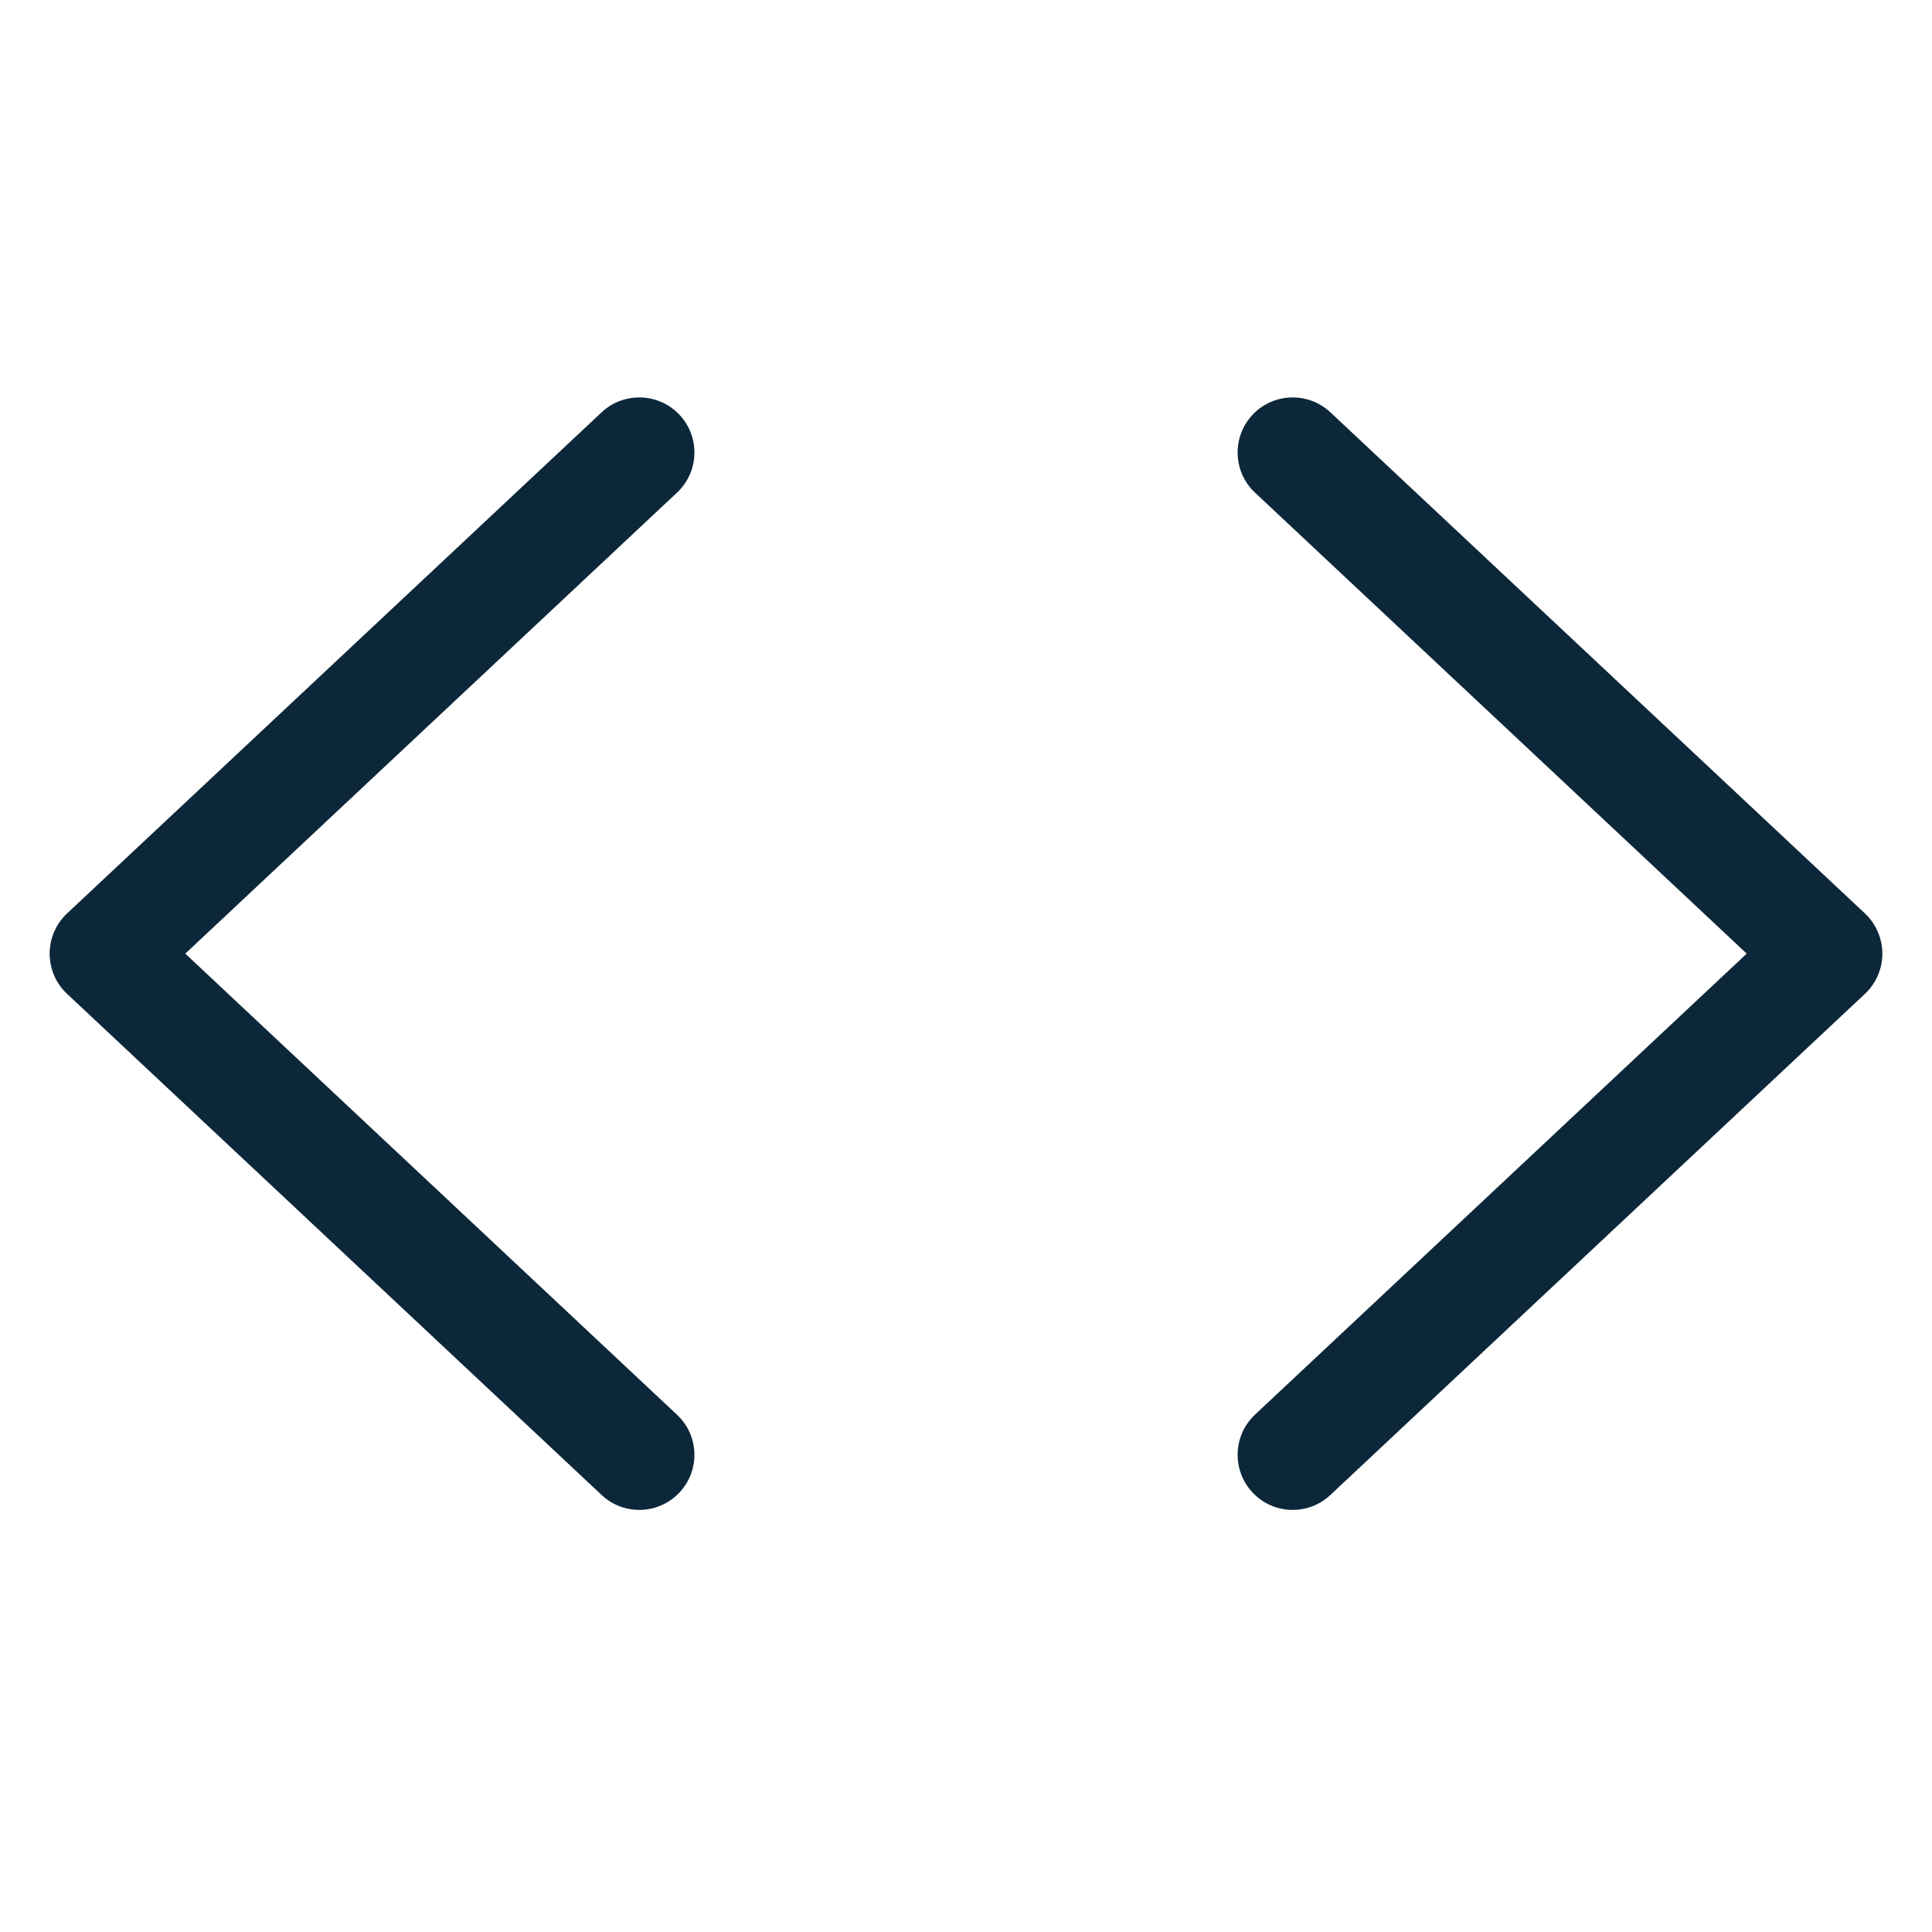
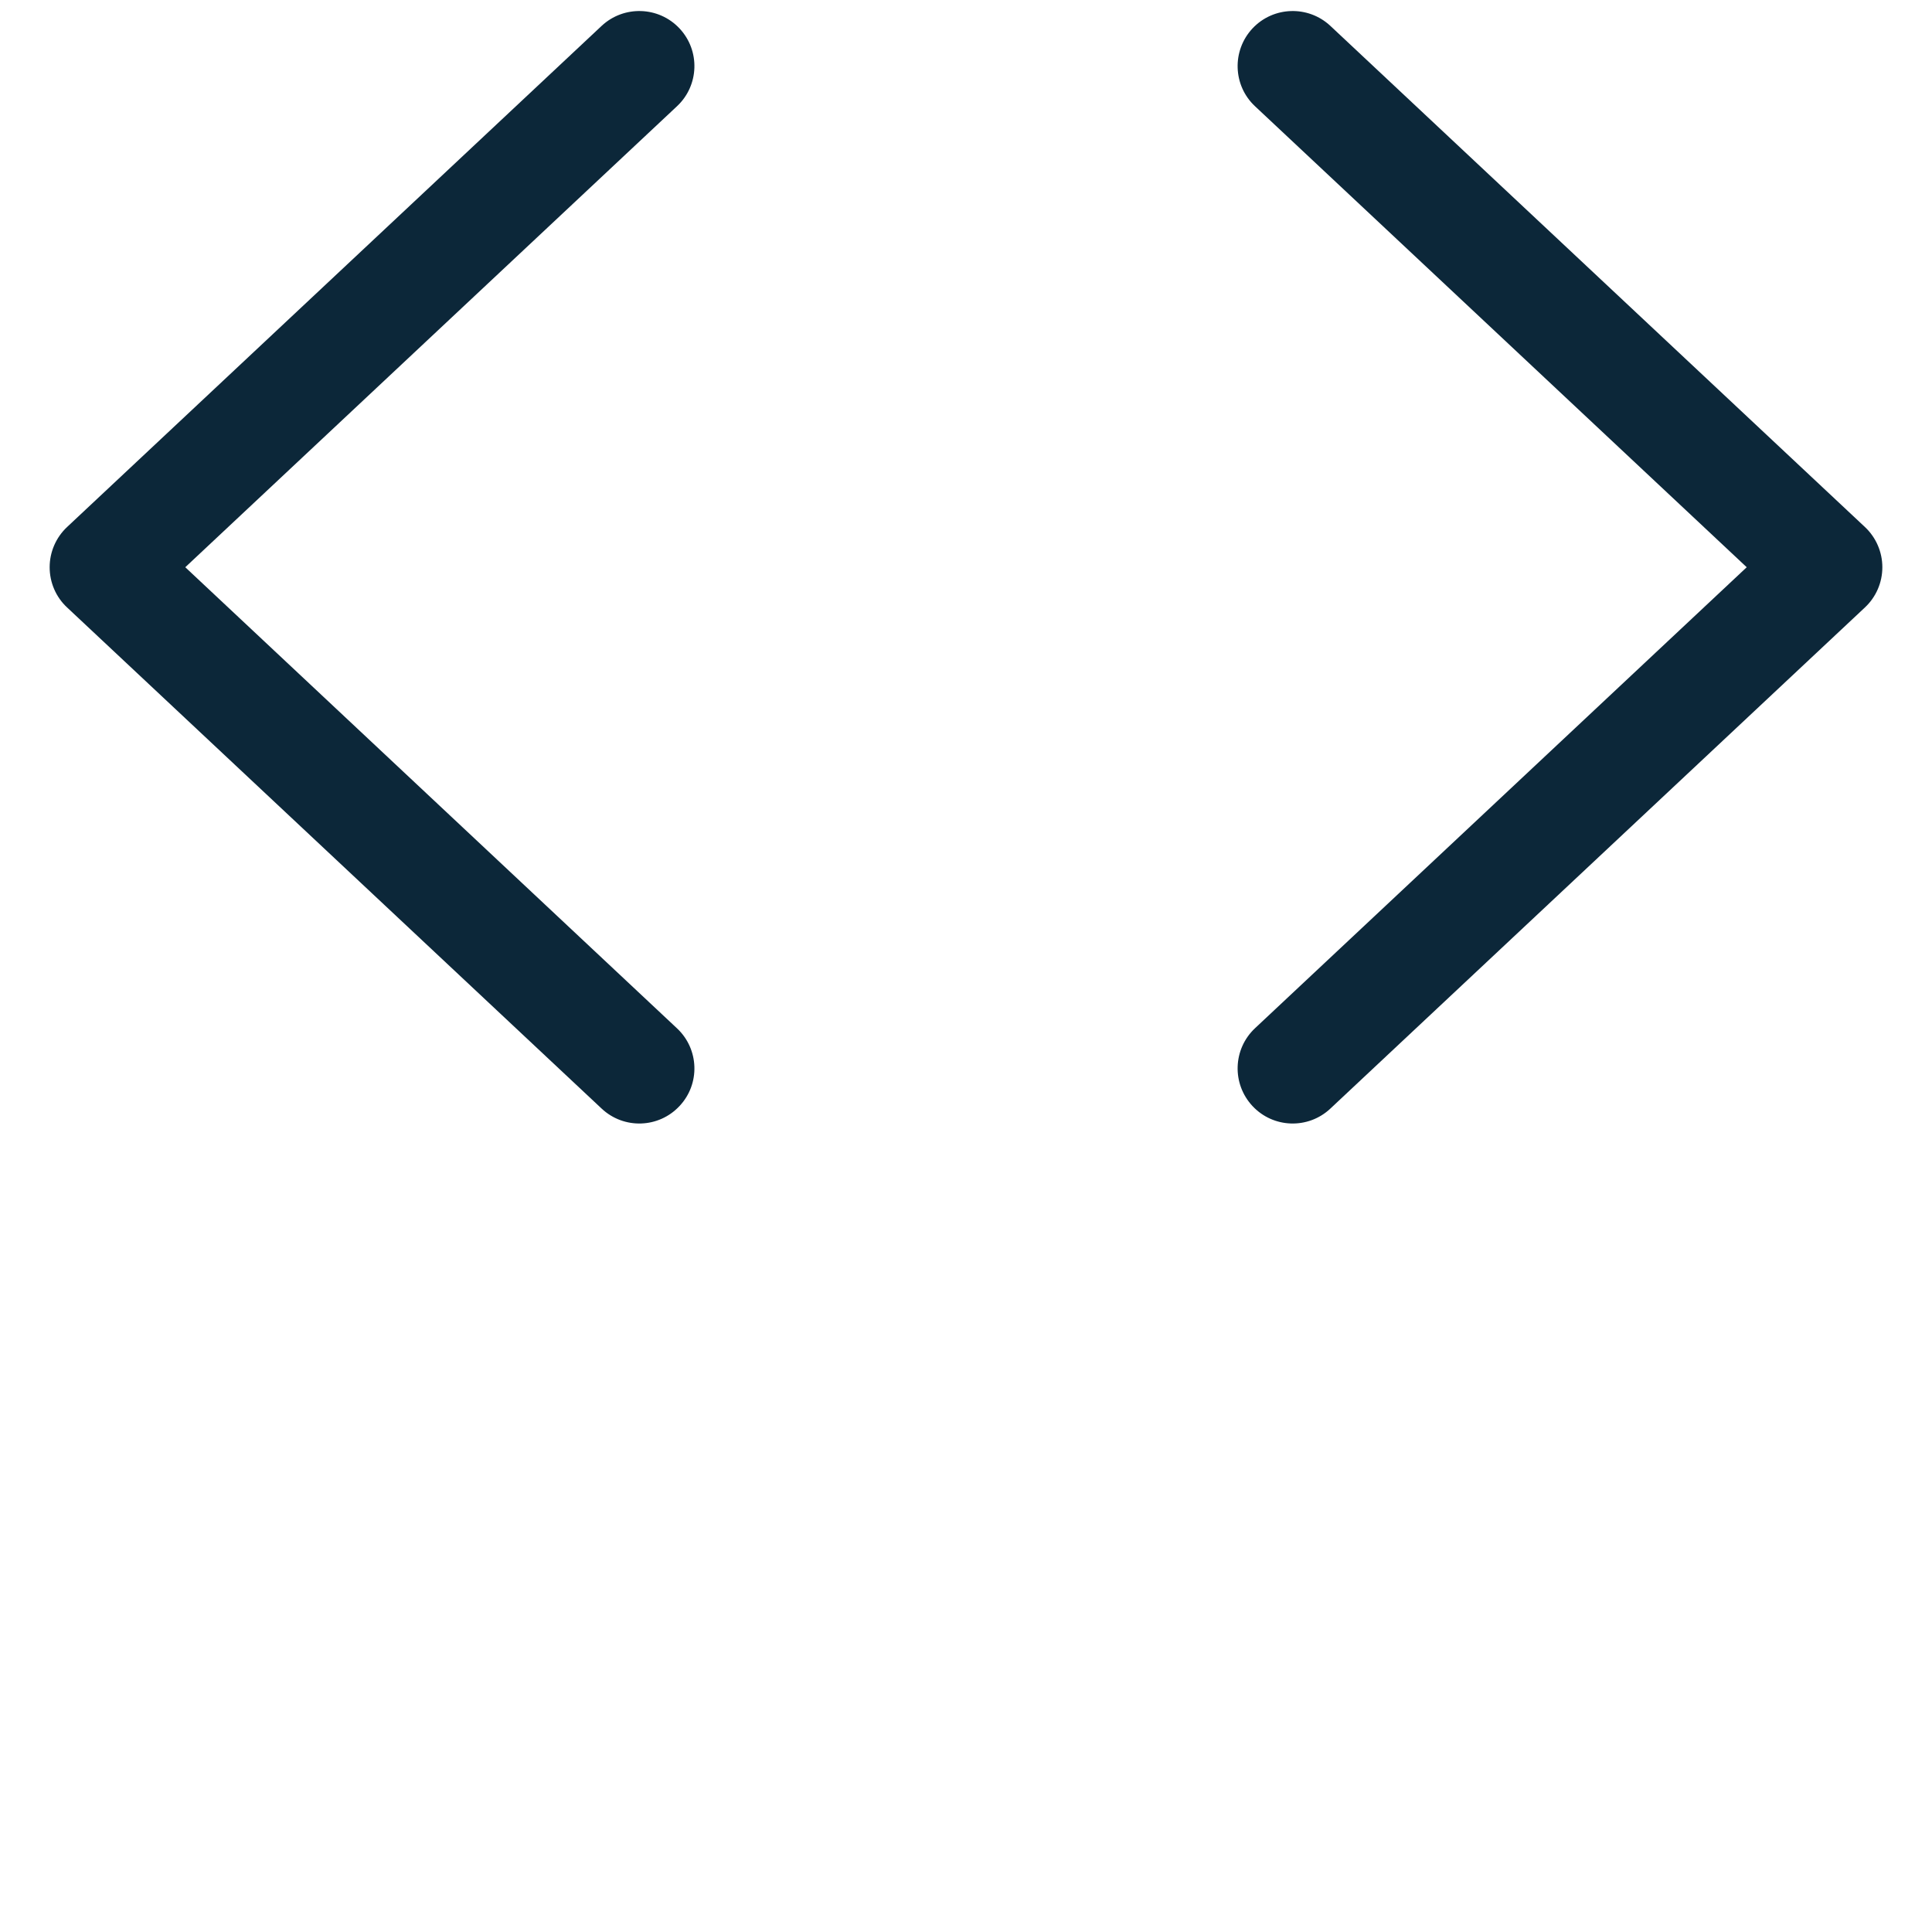
- <svg xmlns="http://www.w3.org/2000/svg" width="20" height="20" viewBox="0 0 20 12" fill="none">
+ <svg xmlns="http://www.w3.org/2000/svg" width="20" height="20" viewBox="0 0 20 20" fill="none">
  <path fill-rule="evenodd" clip-rule="evenodd" d="M13.772 0.268C13.542 0.053 13.181 0.065 12.966 0.294C12.751 0.524 12.762 0.885 12.992 1.1L18.082 5.872L12.992 10.644C12.762 10.86 12.751 11.22 12.966 11.45C13.181 11.68 13.542 11.692 13.772 11.476L19.306 6.288C19.421 6.18 19.486 6.03 19.486 5.872C19.486 5.715 19.421 5.564 19.306 5.456L13.772 0.268ZM6.228 11.476C6.458 11.692 6.819 11.68 7.034 11.45C7.25 11.221 7.238 10.86 7.008 10.645L1.918 5.872L7.008 1.1C7.238 0.885 7.25 0.524 7.034 0.294C6.819 0.065 6.458 0.053 6.228 0.268L0.694 5.456C0.579 5.564 0.514 5.715 0.514 5.872C0.514 6.03 0.579 6.181 0.694 6.288L6.228 11.476Z" fill="#0C2739" />
</svg>
